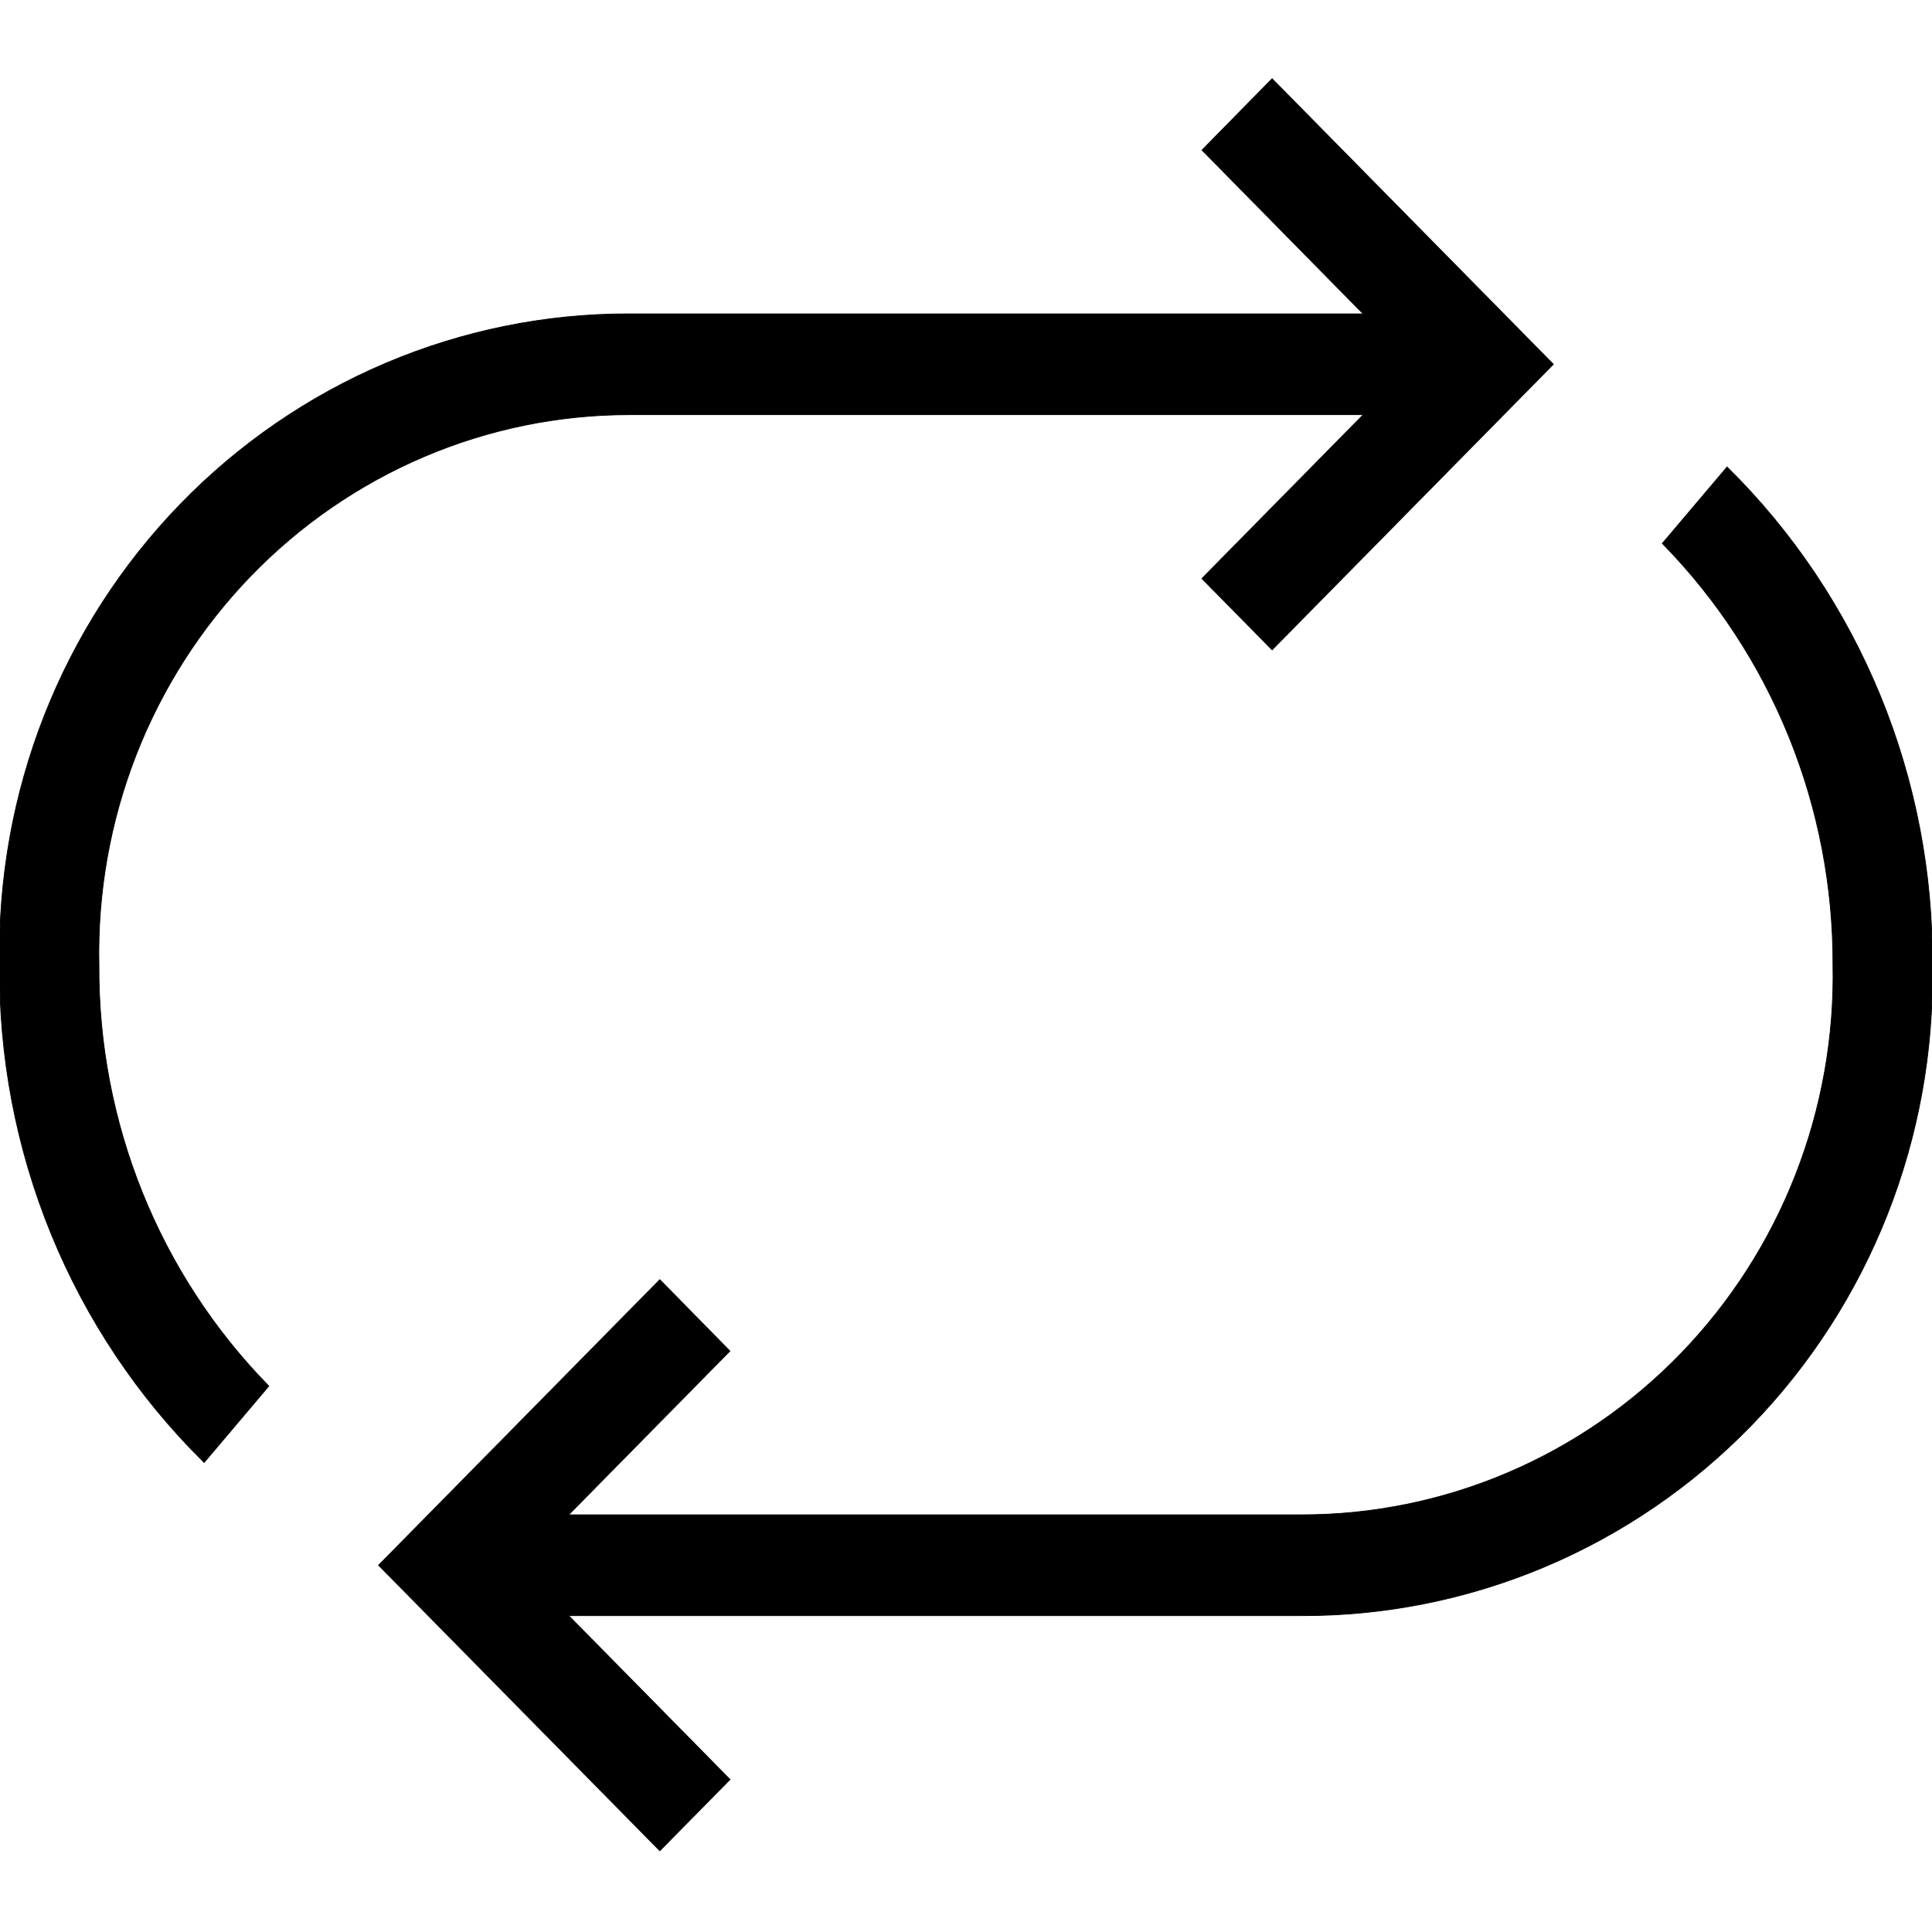
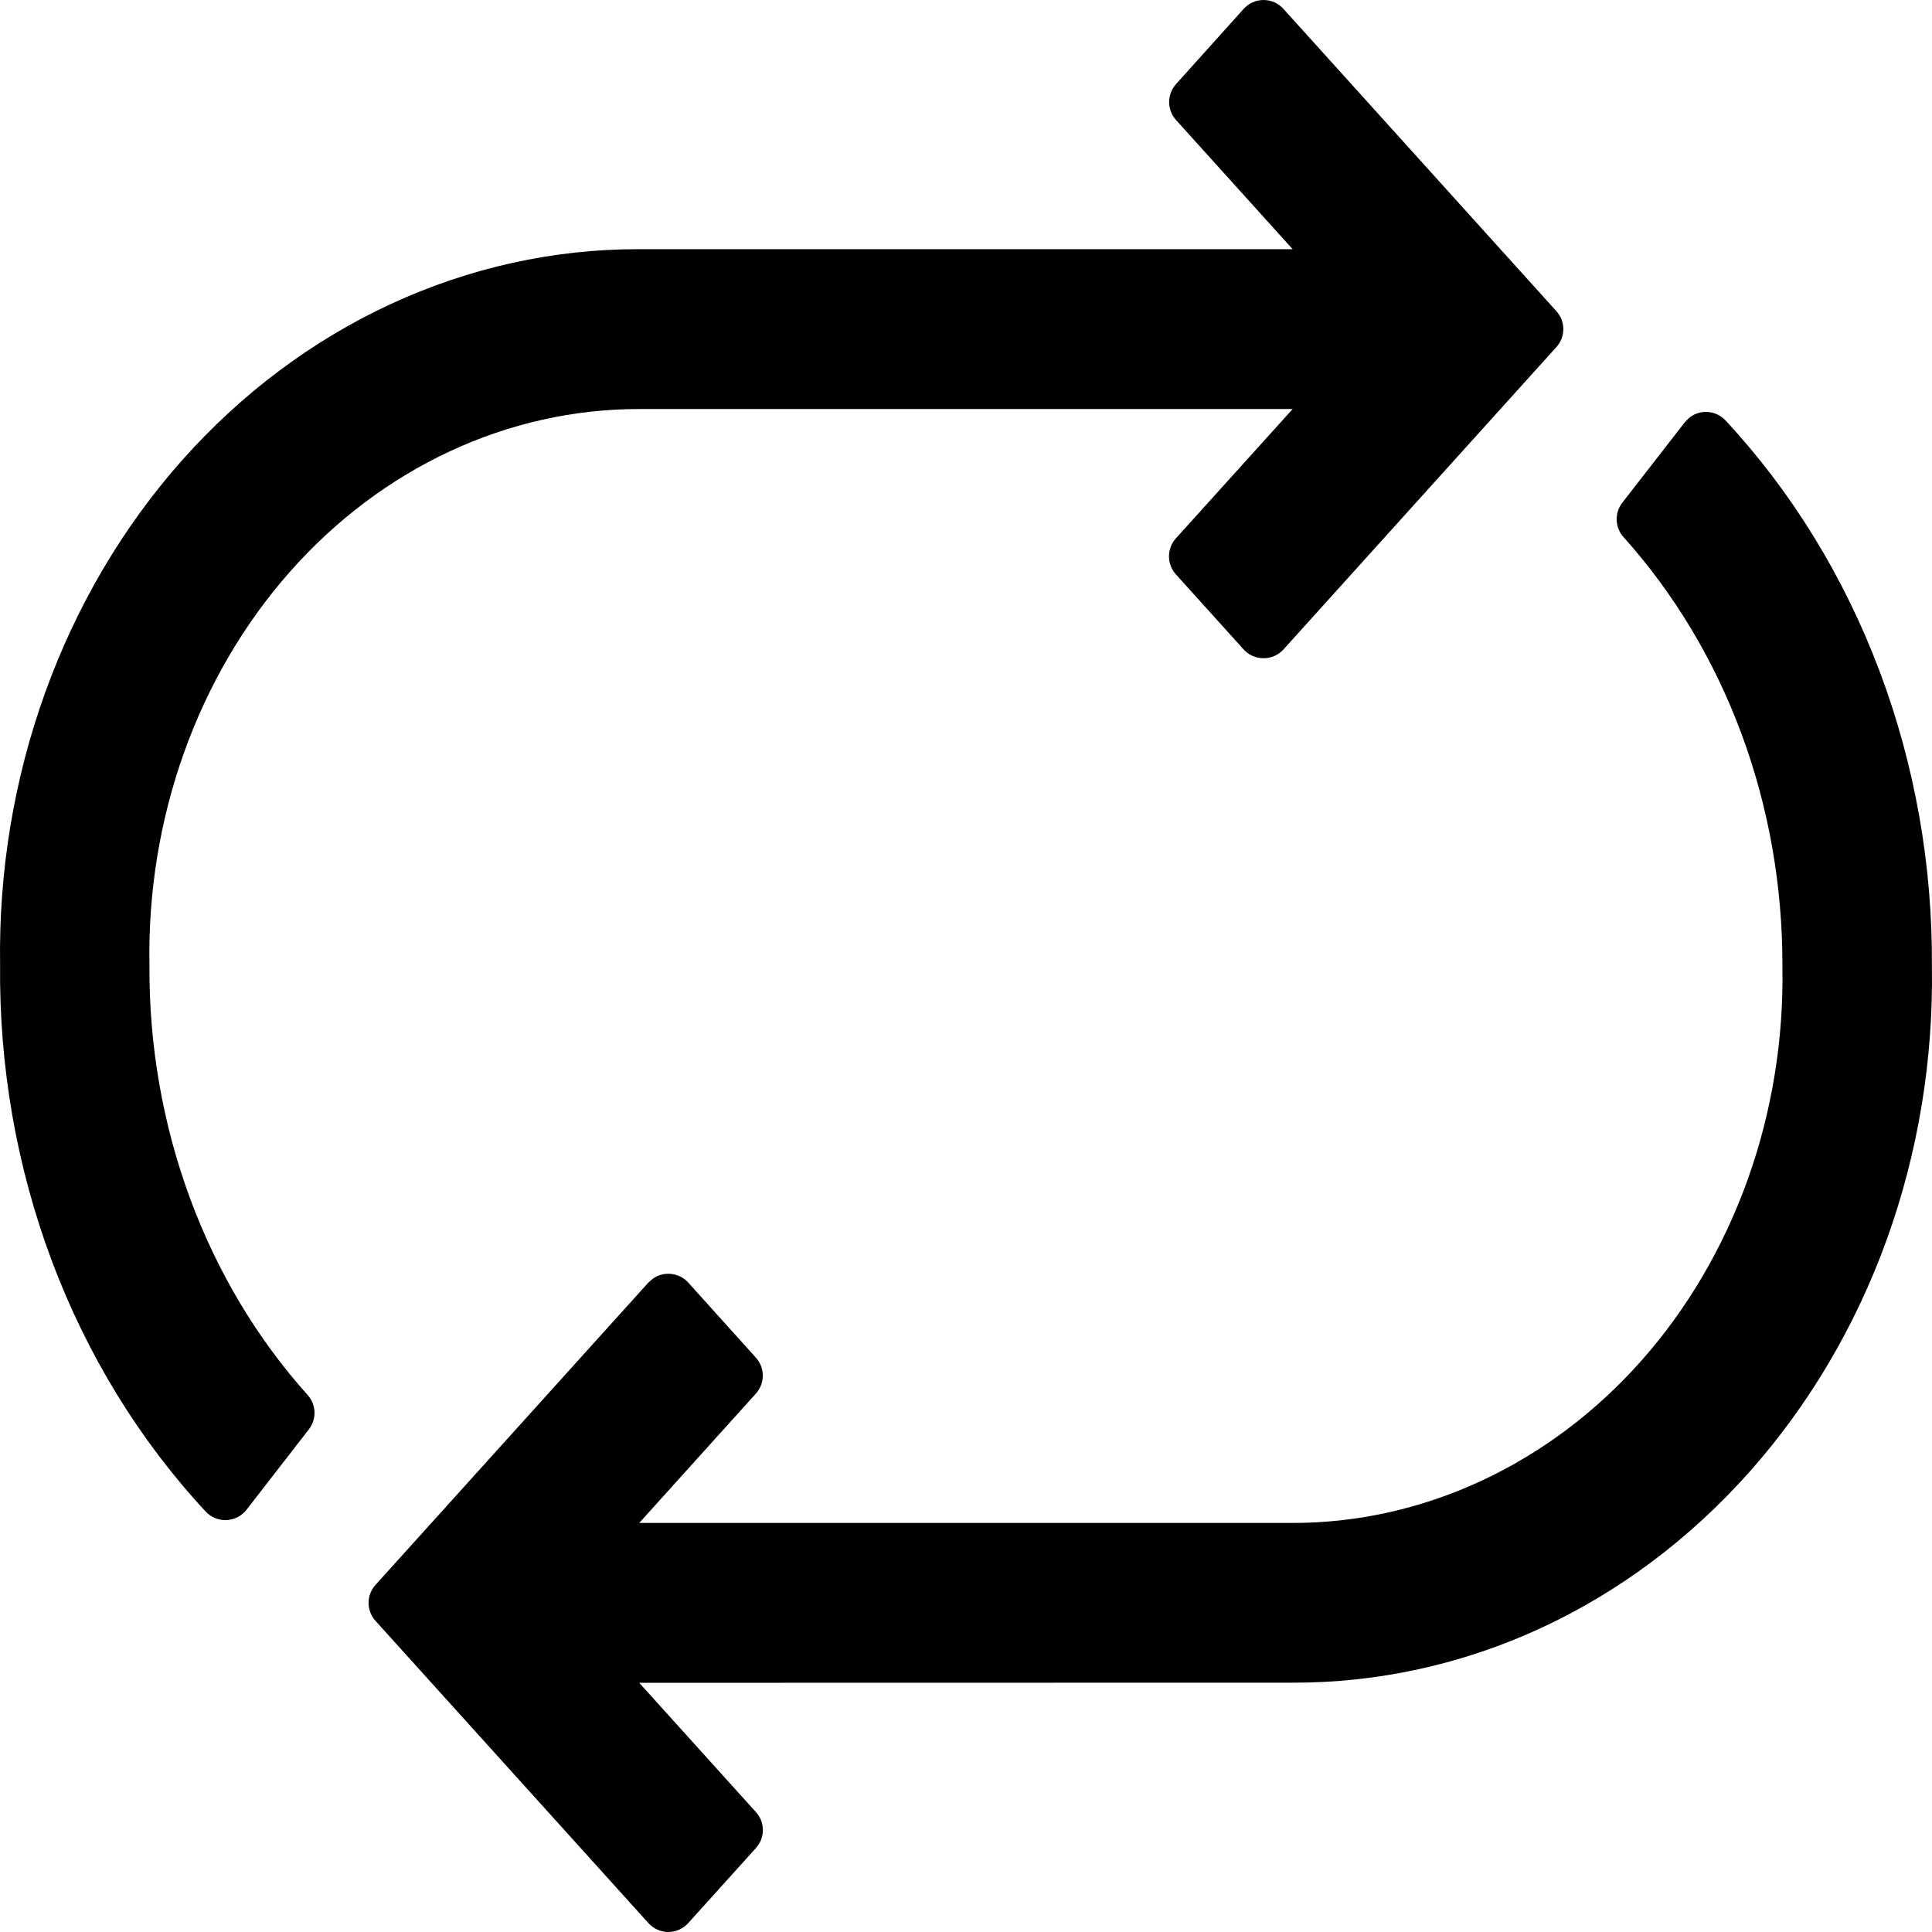
<svg xmlns="http://www.w3.org/2000/svg" width="512" height="512" viewBox="0 0 512 512" fill="none">
-   <g clip-path="url(#clip0_2295_8012)">
-     <path d="M71.178 367.389L71.237 367.319L71.173 367.254C56.805 352.583 45.436 335.17 37.721 316.019C30.006 296.869 26.098 276.358 26.221 255.667L26.221 255.665C25.825 236.666 29.169 217.778 36.057 200.109C42.945 182.439 53.238 166.344 66.332 152.767C79.427 139.19 95.059 128.405 112.313 121.043C129.567 113.681 148.095 109.891 166.81 109.896H361.278L318.581 153.248L318.512 153.318L318.581 153.388L337.049 172.139L337.12 172.212L337.191 172.139L411.584 96.605L411.654 96.535L411.584 96.465L337.191 20.93L337.12 20.857L337.049 20.93L318.607 39.708L318.538 39.778L318.607 39.848L361.252 83.174H166.784C144.636 83.128 122.701 87.568 102.263 96.234C81.826 104.9 63.296 117.618 47.758 133.644C32.221 149.669 19.988 168.68 11.774 189.565C3.562 210.448 -0.466 232.786 -0.074 255.269C-0.37 279.884 4.274 304.302 13.575 327.036C22.876 349.77 36.64 370.342 54.027 387.499L54.104 387.575L54.173 387.493L71.178 367.389ZM457.766 123.834L457.689 123.758L457.619 123.841L440.588 143.944L440.529 144.014L440.593 144.079C454.971 158.754 466.361 176.163 474.11 195.31C481.859 214.456 485.815 234.966 485.754 255.666L485.754 255.669C486.136 274.684 482.775 293.585 475.868 311.263C468.96 328.942 458.646 345.042 445.529 358.619C432.412 372.197 416.757 382.978 399.483 390.33C382.208 397.683 363.661 401.459 344.93 401.438H150.697L193.368 358.112L193.437 358.042L193.368 357.972L174.927 339.194L174.855 339.121L174.784 339.194L100.391 414.729L100.322 414.799L100.391 414.869L174.784 490.403L174.855 490.476L174.926 490.403L193.394 471.652L193.463 471.582L193.394 471.512L150.697 428.16H344.93C367.101 428.23 389.062 423.808 409.528 415.153C429.995 406.497 448.554 393.782 464.12 377.753C479.686 361.724 491.945 342.702 500.179 321.802C508.413 300.902 512.458 278.544 512.075 256.037C512.299 231.415 507.6 207.003 498.26 184.279C488.92 161.555 475.162 140.991 457.766 123.834Z" fill="black" stroke="black" stroke-width="0.2" />
+   <g clip-path="url(#clip0_3484_8370)">
+     <path d="M457.286 111.42C455.867 109.896 453.849 109.071 451.768 109.163C450.21 109.235 448.743 109.817 447.566 110.795L446.49 111.906L429.927 133.225C427.821 135.939 427.949 139.764 430.238 142.322C443.605 157.204 454.251 174.897 461.488 194.404C468.726 213.91 472.412 234.841 472.357 255.965V256.138C472.712 275.464 469.578 294.659 463.156 312.595C456.73 330.532 447.167 346.839 435.029 360.545C422.891 374.253 408.416 385.078 392.529 392.455C376.65 399.827 359.626 403.62 342.46 403.598H169.401L200.305 369.331C202.744 366.628 202.771 362.524 200.339 359.816L182.388 339.886C181.041 338.397 179.119 337.561 177.11 337.56C175.598 337.56 174.147 338.041 172.943 338.914L171.832 339.886L99.505 420.022C97.069 422.728 97.064 426.832 99.505 429.538L171.832 509.637C173.18 511.133 175.098 511.999 177.11 511.999C179.122 511.999 181.04 511.133 182.388 509.637L200.339 489.742C202.777 487.036 202.781 482.932 200.339 480.23L169.401 445.959L342.46 445.926C365.048 445.999 387.42 441.113 408.226 431.517C429.028 421.917 447.825 407.815 463.573 390.129C479.317 372.439 491.7 351.501 499.998 328.532C508.292 305.559 512.359 280.983 511.975 256.277C512.18 229.372 507.455 202.673 498.085 177.807C488.701 152.897 474.841 130.307 457.286 111.42Z" fill="black" />
+     <path d="M340.132 2.361C338.783 0.867 336.868 -0.001 334.855 1.72493e-06C332.844 0.004 330.922 0.866 329.577 2.361L311.66 22.291C309.228 24.998 309.222 29.102 311.66 31.805L342.563 66.04H169.262C146.698 65.991 124.375 70.947 103.601 80.553C82.822 90.165 64.009 104.253 48.288 121.941C32.571 139.626 20.243 160.583 11.968 183.537C3.714 206.435 -0.349 230.896 0.024 255.514C-0.272 282.468 4.39 309.23 13.739 334.158C23.09 359.088 36.956 381.692 54.504 400.578C55.924 402.107 57.941 402.929 60.024 402.838C62.107 402.743 64.059 401.741 65.337 400.095L81.865 378.774C83.965 376.06 83.812 372.231 81.518 369.679C68.164 354.802 57.577 337.102 50.371 317.595C43.166 298.084 39.492 277.15 39.608 256.035V255.861C39.239 236.551 42.368 217.368 48.774 199.439C55.182 181.508 64.746 165.196 76.865 151.489C88.979 137.791 103.404 126.962 119.261 119.58C135.124 112.197 152.143 108.396 169.297 108.4H342.563L311.625 142.67C309.182 145.375 309.184 149.511 311.625 152.218L329.577 172.114C330.922 173.603 332.847 174.436 334.855 174.44C336.861 174.44 338.785 173.599 340.132 172.114L412.46 91.977C414.903 89.27 414.903 85.169 412.46 82.463L340.132 2.361Z" fill="black" />
  </g>
</svg>
